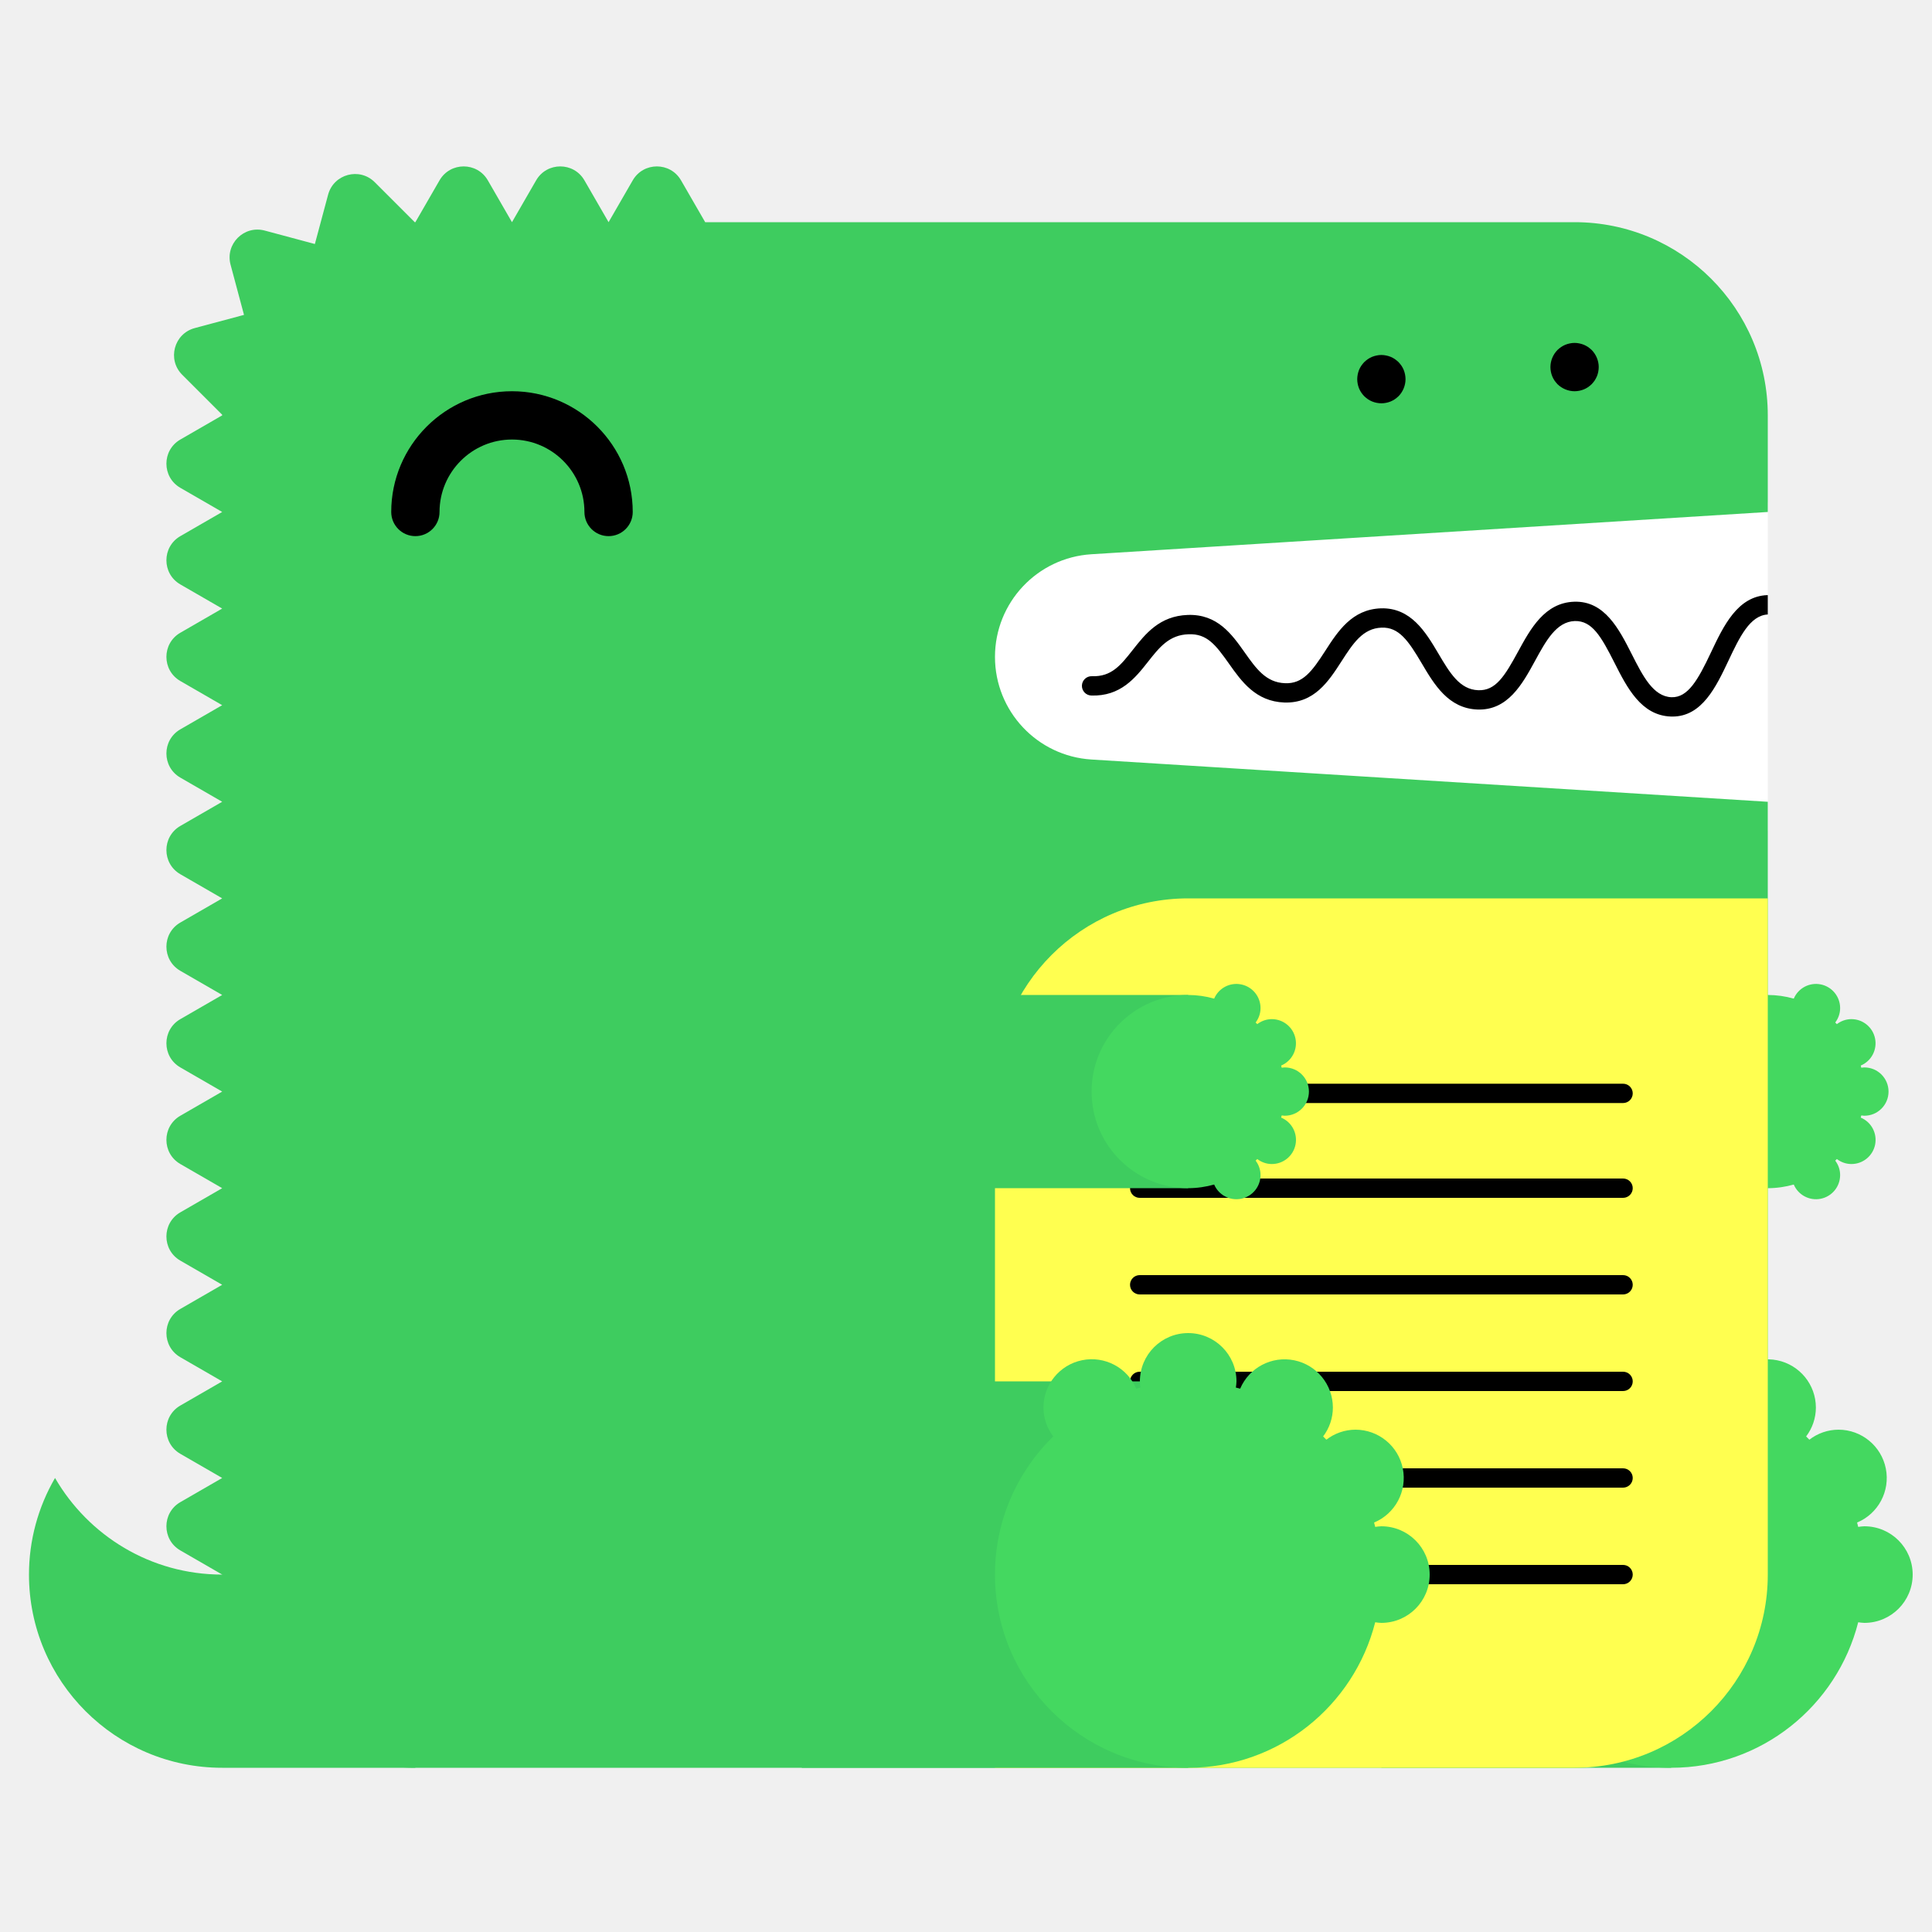
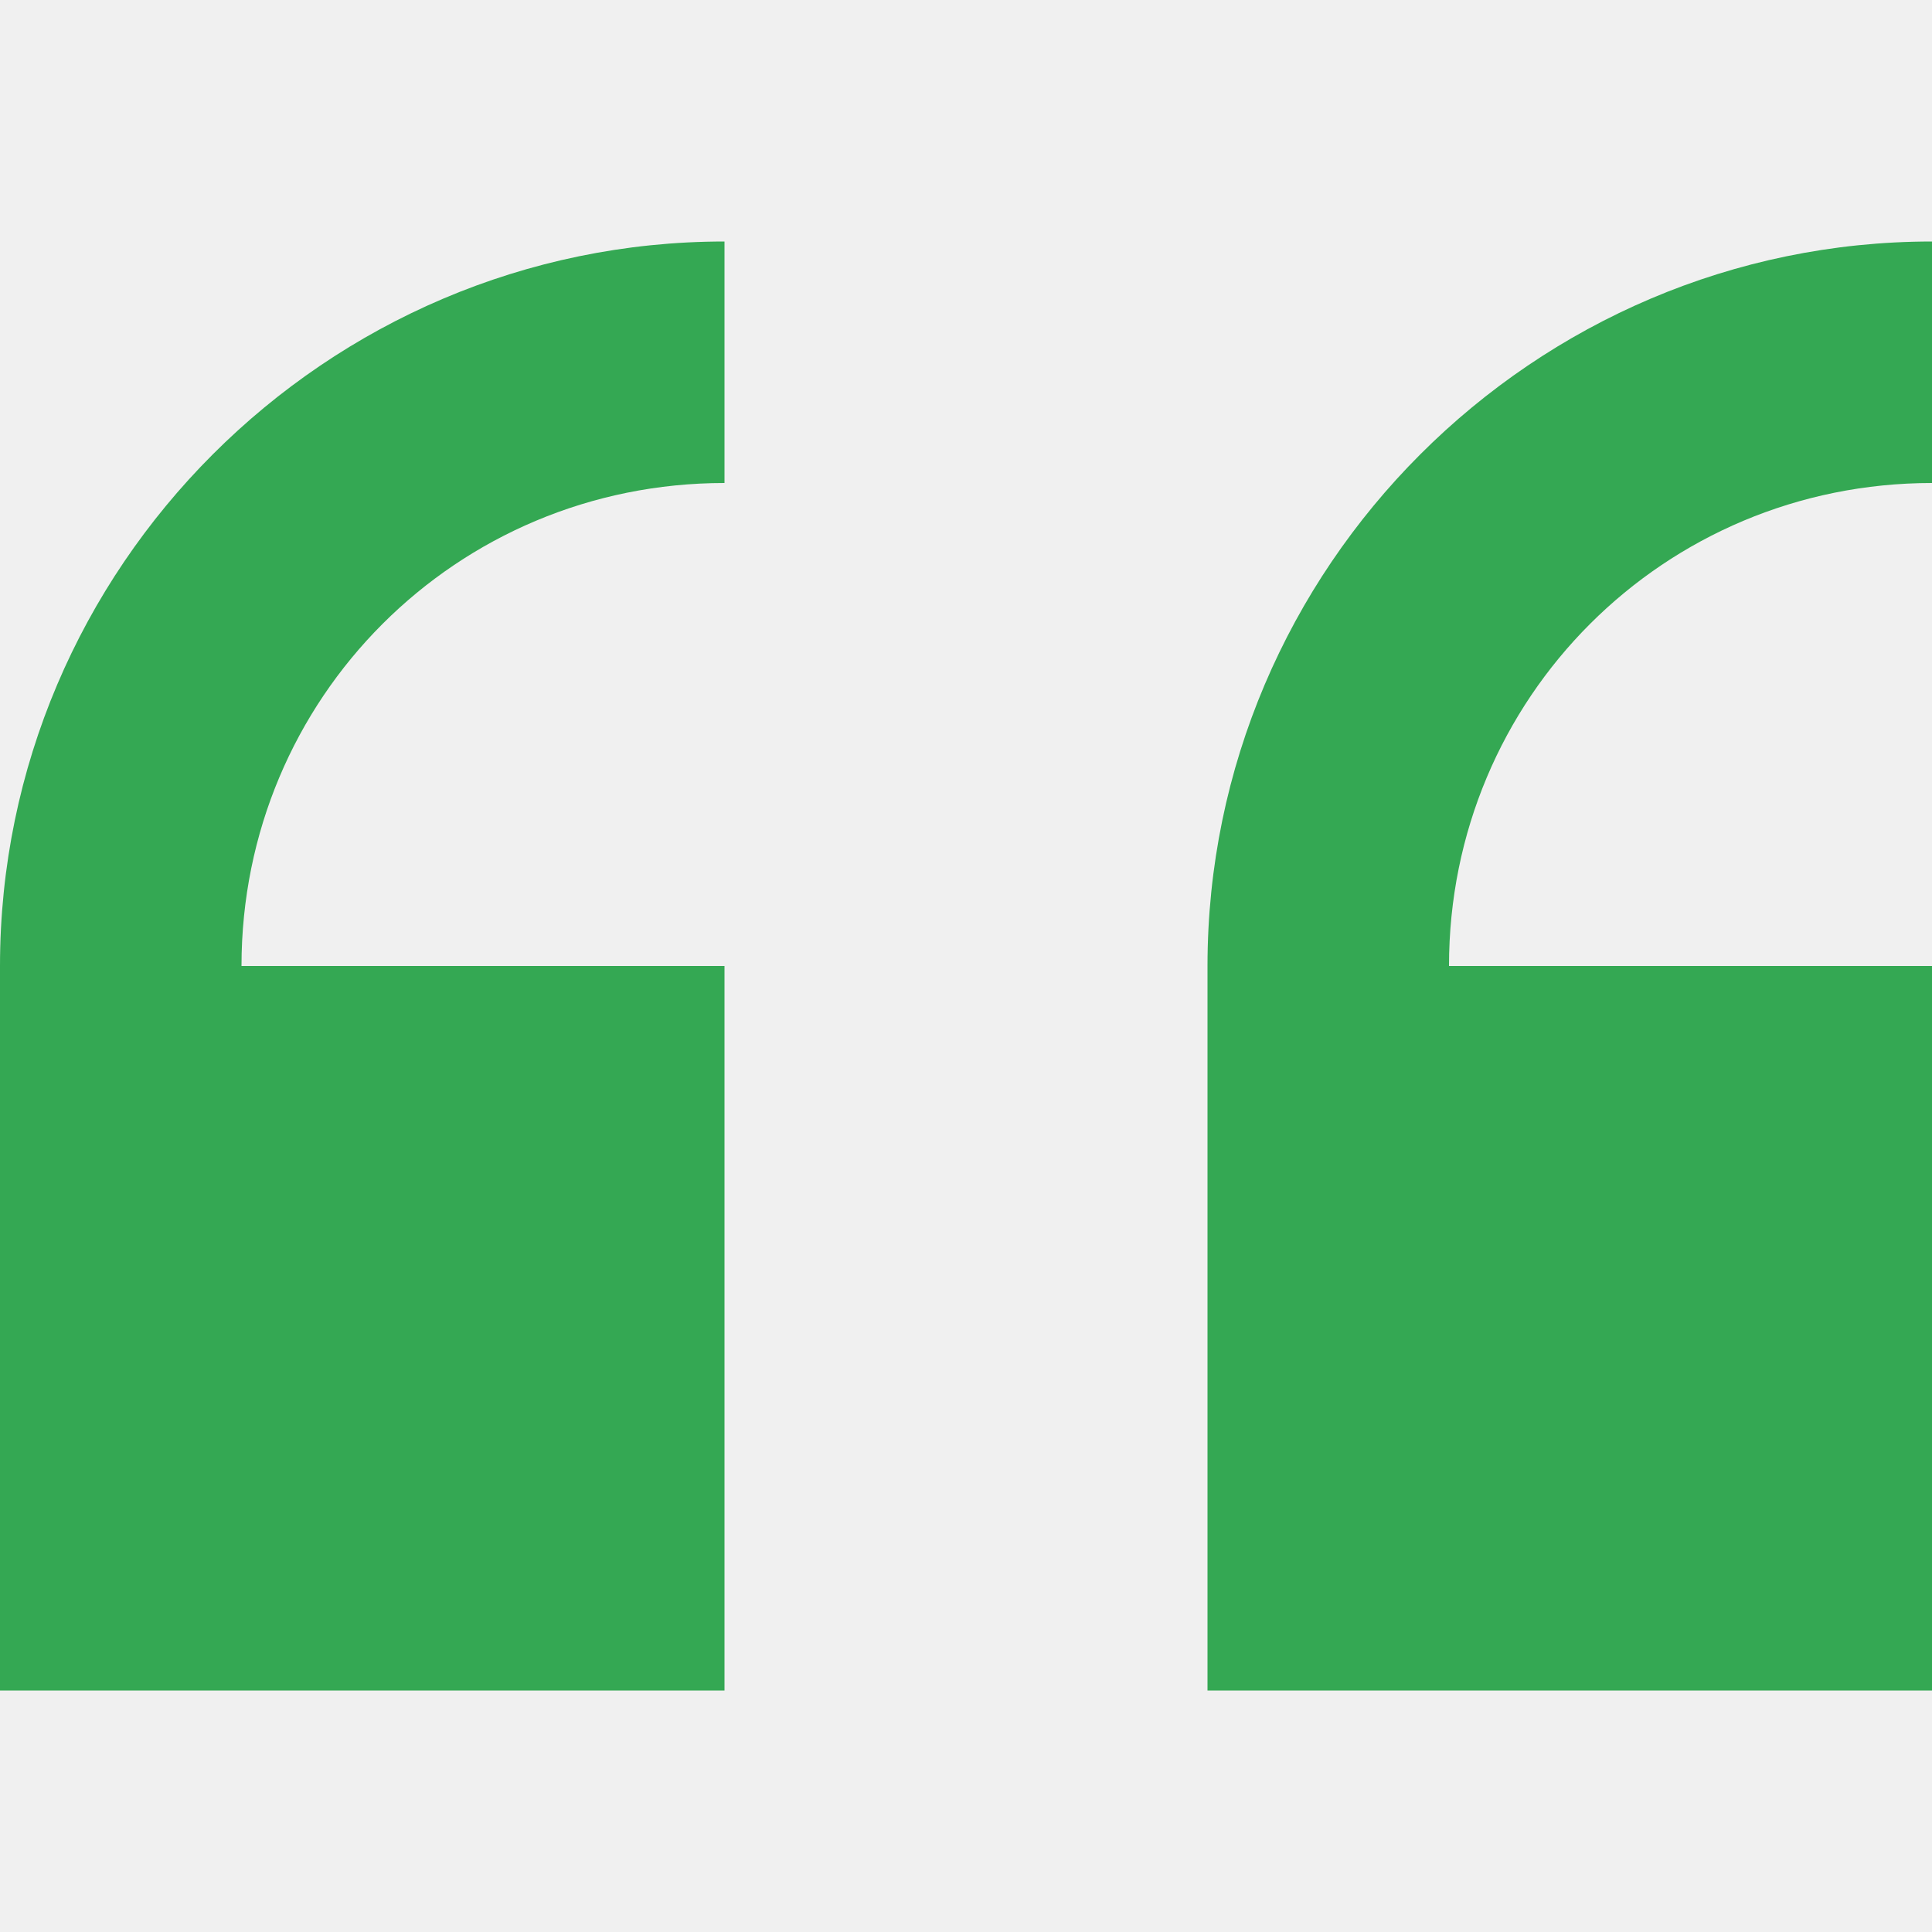
- <svg xmlns="http://www.w3.org/2000/svg" width="200" height="200" viewBox="0 0 200 200">
-   <g fill="none" fill-rule="evenodd">
-     <path fill="#FFF" d="M99 52h84v34H99z" />
-     <path d="M23 163c-7.398 0-13.843-4.027-17.303-10A19.886 19.886 0 0 0 3 163c0 11.046 8.954 20 20 20h20v-20H23z" fill="#3ECC5F" />
-     <path d="M112.98 57.376L183 53V43c0-11.046-8.954-20-20-20H73l-2.5-4.33c-1.112-1.925-3.889-1.925-5 0L63 23l-2.5-4.33c-1.111-1.925-3.889-1.925-5 0L53 23l-2.5-4.33c-1.111-1.925-3.889-1.925-5 0L43 23c-.022 0-.042.003-.065.003l-4.142-4.141c-1.57-1.571-4.252-.853-4.828 1.294l-1.369 5.104-5.192-1.392c-2.148-.575-4.111 1.389-3.535 3.536l1.39 5.193-5.102 1.367c-2.148.576-2.867 3.259-1.296 4.83l4.142 4.142c0 .021-.003.042-.003.064l-4.33 2.5c-1.925 1.111-1.925 3.889 0 5L23 53l-4.33 2.5c-1.925 1.111-1.925 3.889 0 5L23 63l-4.33 2.5c-1.925 1.111-1.925 3.889 0 5L23 73l-4.33 2.5c-1.925 1.111-1.925 3.889 0 5L23 83l-4.33 2.5c-1.925 1.111-1.925 3.889 0 5L23 93l-4.33 2.5c-1.925 1.111-1.925 3.889 0 5L23 103l-4.33 2.5c-1.925 1.111-1.925 3.889 0 5L23 113l-4.33 2.5c-1.925 1.111-1.925 3.889 0 5L23 123l-4.33 2.5c-1.925 1.111-1.925 3.889 0 5L23 133l-4.33 2.5c-1.925 1.111-1.925 3.889 0 5L23 143l-4.33 2.5c-1.925 1.111-1.925 3.889 0 5L23 153l-4.33 2.5c-1.925 1.111-1.925 3.889 0 5L23 163c0 11.046 8.954 20 20 20h120c11.046 0 20-8.954 20-20V83l-70.02-4.376A10.645 10.645 0 0 1 103 68c0-5.621 4.37-10.273 9.98-10.624" fill="#3ECC5F" />
-     <path fill="#3ECC5F" d="M143 183h30v-40h-30z" />
-     <path d="M193 158c-.219 0-.428.037-.639.064-.038-.15-.074-.301-.116-.451A5 5 0 0 0 190.32 148a4.96 4.96 0 0 0-3.016 1.036 26.531 26.531 0 0 0-.335-.336 4.955 4.955 0 0 0 1.011-2.987 5 5 0 0 0-9.599-1.959c-.148-.042-.297-.077-.445-.115.027-.211.064-.42.064-.639a5 5 0 0 0-5-5 5 5 0 0 0-5 5c0 .219.037.428.064.639-.148.038-.297.073-.445.115a4.998 4.998 0 0 0-9.599 1.959c0 1.125.384 2.151 1.011 2.987-3.717 3.632-6.031 8.693-6.031 14.3 0 11.046 8.954 20 20 20 9.339 0 17.16-6.41 19.361-15.064.211.027.42.064.639.064a5 5 0 0 0 5-5 5 5 0 0 0-5-5" fill="#44D860" />
-     <path fill="#3ECC5F" d="M153 123h30v-20h-30z" />
-     <path d="M193 115.5a2.5 2.5 0 1 0 0-5c-.109 0-.214.019-.319.032-.02-.075-.037-.15-.058-.225a2.501 2.501 0 0 0-.963-4.807c-.569 0-1.088.197-1.508.518a6.653 6.653 0 0 0-.168-.168c.314-.417.506-.931.506-1.494a2.5 2.5 0 0 0-4.8-.979A9.987 9.987 0 0 0 183 103c-5.522 0-10 4.478-10 10s4.478 10 10 10c.934 0 1.833-.138 2.69-.377a2.5 2.5 0 0 0 4.8-.979c0-.563-.192-1.077-.506-1.494.057-.055.113-.111.168-.168.42.321.939.518 1.508.518a2.5 2.5 0 0 0 .963-4.807c.021-.074.038-.15.058-.225.105.013.21.032.319.032" fill="#44D860" />
-     <path d="M63 55.5a2.5 2.5 0 0 1-2.5-2.5c0-4.136-3.364-7.5-7.5-7.5s-7.5 3.364-7.5 7.5a2.5 2.5 0 1 1-5 0c0-6.893 5.607-12.5 12.5-12.5S65.5 46.107 65.5 53a2.5 2.5 0 0 1-2.5 2.5" fill="#000" />
-     <path d="M103 183h60c11.046 0 20-8.954 20-20V93h-60c-11.046 0-20 8.954-20 20v70z" fill="#FFFF50" />
-     <path d="M168.02 124h-50.04a1 1 0 1 1 0-2h50.04a1 1 0 1 1 0 2m0 20h-50.04a1 1 0 1 1 0-2h50.04a1 1 0 1 1 0 2m0 20h-50.04a1 1 0 1 1 0-2h50.04a1 1 0 1 1 0 2m0-49.814h-50.04a1 1 0 1 1 0-2h50.04a1 1 0 1 1 0 2m0 19.814h-50.04a1 1 0 1 1 0-2h50.04a1 1 0 1 1 0 2m0 20h-50.04a1 1 0 1 1 0-2h50.04a1 1 0 1 1 0 2M183 61.611c-.012 0-.022-.006-.034-.005-3.09.105-4.552 3.196-5.842 5.923-1.346 2.85-2.387 4.703-4.093 4.647-1.889-.068-2.969-2.202-4.113-4.46-1.314-2.594-2.814-5.536-5.963-5.426-3.046.104-4.513 2.794-5.807 5.167-1.377 2.528-2.314 4.065-4.121 3.994-1.927-.07-2.951-1.805-4.136-3.813-1.321-2.236-2.848-4.75-5.936-4.664-2.994.103-4.465 2.385-5.763 4.4-1.373 2.13-2.335 3.428-4.165 3.351-1.973-.07-2.992-1.51-4.171-3.177-1.324-1.873-2.816-3.993-5.895-3.89-2.928.1-4.399 1.97-5.696 3.618-1.232 1.564-2.194 2.802-4.229 2.724a1 1 0 0 0-.072 2c3.017.101 4.545-1.8 5.872-3.487 1.177-1.496 2.193-2.787 4.193-2.855 1.926-.082 2.829 1.115 4.195 3.045 1.297 1.834 2.769 3.914 5.731 4.021 3.103.104 4.596-2.215 5.918-4.267 1.182-1.834 2.202-3.417 4.15-3.484 1.793-.067 2.769 1.35 4.145 3.681 1.297 2.197 2.766 4.686 5.787 4.796 3.125.108 4.634-2.62 5.949-5.035 1.139-2.088 2.214-4.06 4.119-4.126 1.793-.042 2.728 1.595 4.111 4.33 1.292 2.553 2.757 5.445 5.825 5.556l.169.003c3.064 0 4.518-3.075 5.805-5.794 1.139-2.41 2.217-4.68 4.067-4.773v-2z" fill="#000" />
-     <path fill="#3ECC5F" d="M83 183h40v-40H83z" />
-     <path d="M143 158c-.219 0-.428.037-.639.064-.038-.15-.074-.301-.116-.451A5 5 0 0 0 140.32 148a4.96 4.96 0 0 0-3.016 1.036 26.531 26.531 0 0 0-.335-.336 4.955 4.955 0 0 0 1.011-2.987 5 5 0 0 0-9.599-1.959c-.148-.042-.297-.077-.445-.115.027-.211.064-.42.064-.639a5 5 0 0 0-5-5 5 5 0 0 0-5 5c0 .219.037.428.064.639-.148.038-.297.073-.445.115a4.998 4.998 0 0 0-9.599 1.959c0 1.125.384 2.151 1.011 2.987-3.717 3.632-6.031 8.693-6.031 14.3 0 11.046 8.954 20 20 20 9.339 0 17.16-6.41 19.361-15.064.211.027.42.064.639.064a5 5 0 0 0 5-5 5 5 0 0 0-5-5" fill="#44D860" />
-     <path fill="#3ECC5F" d="M83 123h40v-20H83z" />
-     <path d="M133 115.5a2.5 2.5 0 1 0 0-5c-.109 0-.214.019-.319.032-.02-.075-.037-.15-.058-.225a2.501 2.501 0 0 0-.963-4.807c-.569 0-1.088.197-1.508.518a6.653 6.653 0 0 0-.168-.168c.314-.417.506-.931.506-1.494a2.5 2.5 0 0 0-4.8-.979A9.987 9.987 0 0 0 123 103c-5.522 0-10 4.478-10 10s4.478 10 10 10c.934 0 1.833-.138 2.69-.377a2.5 2.5 0 0 0 4.8-.979c0-.563-.192-1.077-.506-1.494.057-.055.113-.111.168-.168.42.321.939.518 1.508.518a2.5 2.5 0 0 0 .963-4.807c.021-.074.038-.15.058-.225.105.013.21.032.319.032" fill="#44D860" />
-     <path d="M143 41.75c-.16 0-.33-.02-.49-.05a2.52 2.52 0 0 1-.47-.14c-.15-.06-.29-.14-.431-.23-.13-.09-.259-.2-.38-.31-.109-.12-.219-.24-.309-.38s-.17-.28-.231-.43a2.619 2.619 0 0 1-.189-.96c0-.16.02-.33.05-.49.03-.16.08-.31.139-.47.061-.15.141-.29.231-.43.09-.13.2-.26.309-.38.121-.11.25-.22.38-.31.141-.09.281-.17.431-.23.149-.06.31-.11.47-.14.32-.07.65-.07.98 0 .159.03.32.08.47.14.149.06.29.14.43.23.13.09.259.2.38.31.11.12.22.25.31.38.09.14.17.28.23.43.06.16.11.31.14.47.029.16.05.33.05.49 0 .66-.271 1.31-.73 1.77-.121.11-.25.22-.38.31-.14.09-.281.17-.43.23a2.565 2.565 0 0 1-.96.19m20-1.25c-.66 0-1.3-.27-1.771-.73a3.802 3.802 0 0 1-.309-.38c-.09-.14-.17-.28-.231-.43a2.619 2.619 0 0 1-.189-.96c0-.66.27-1.3.729-1.77.121-.11.25-.22.38-.31.141-.09.281-.17.431-.23.149-.06.31-.11.47-.14.32-.07.66-.07.98 0 .159.03.32.08.47.14.149.06.29.14.43.23.13.09.259.2.38.31.459.47.73 1.11.73 1.77 0 .16-.021.33-.05.49-.03.16-.08.32-.14.47-.07.15-.14.29-.23.43-.09.13-.2.26-.31.38-.121.11-.25.22-.38.31-.14.09-.281.17-.43.23a2.565 2.565 0 0 1-.96.19" fill="#000" />
-   </g>
+ <svg xmlns="http://www.w3.org/2000/svg" viewBox="0 0 8 8" id="Double">
+   <path d="M3 1C1.35 1 0 2.35 0 4v3h3V4H1c0-1.11.89-2 2-2V1zm5 0C6.35 1 5 2.35 5 4v3h3V4H6c0-1.11.89-2 2-2V1z" fill="#34a853" class="color000000 svgShape" />
</svg>
